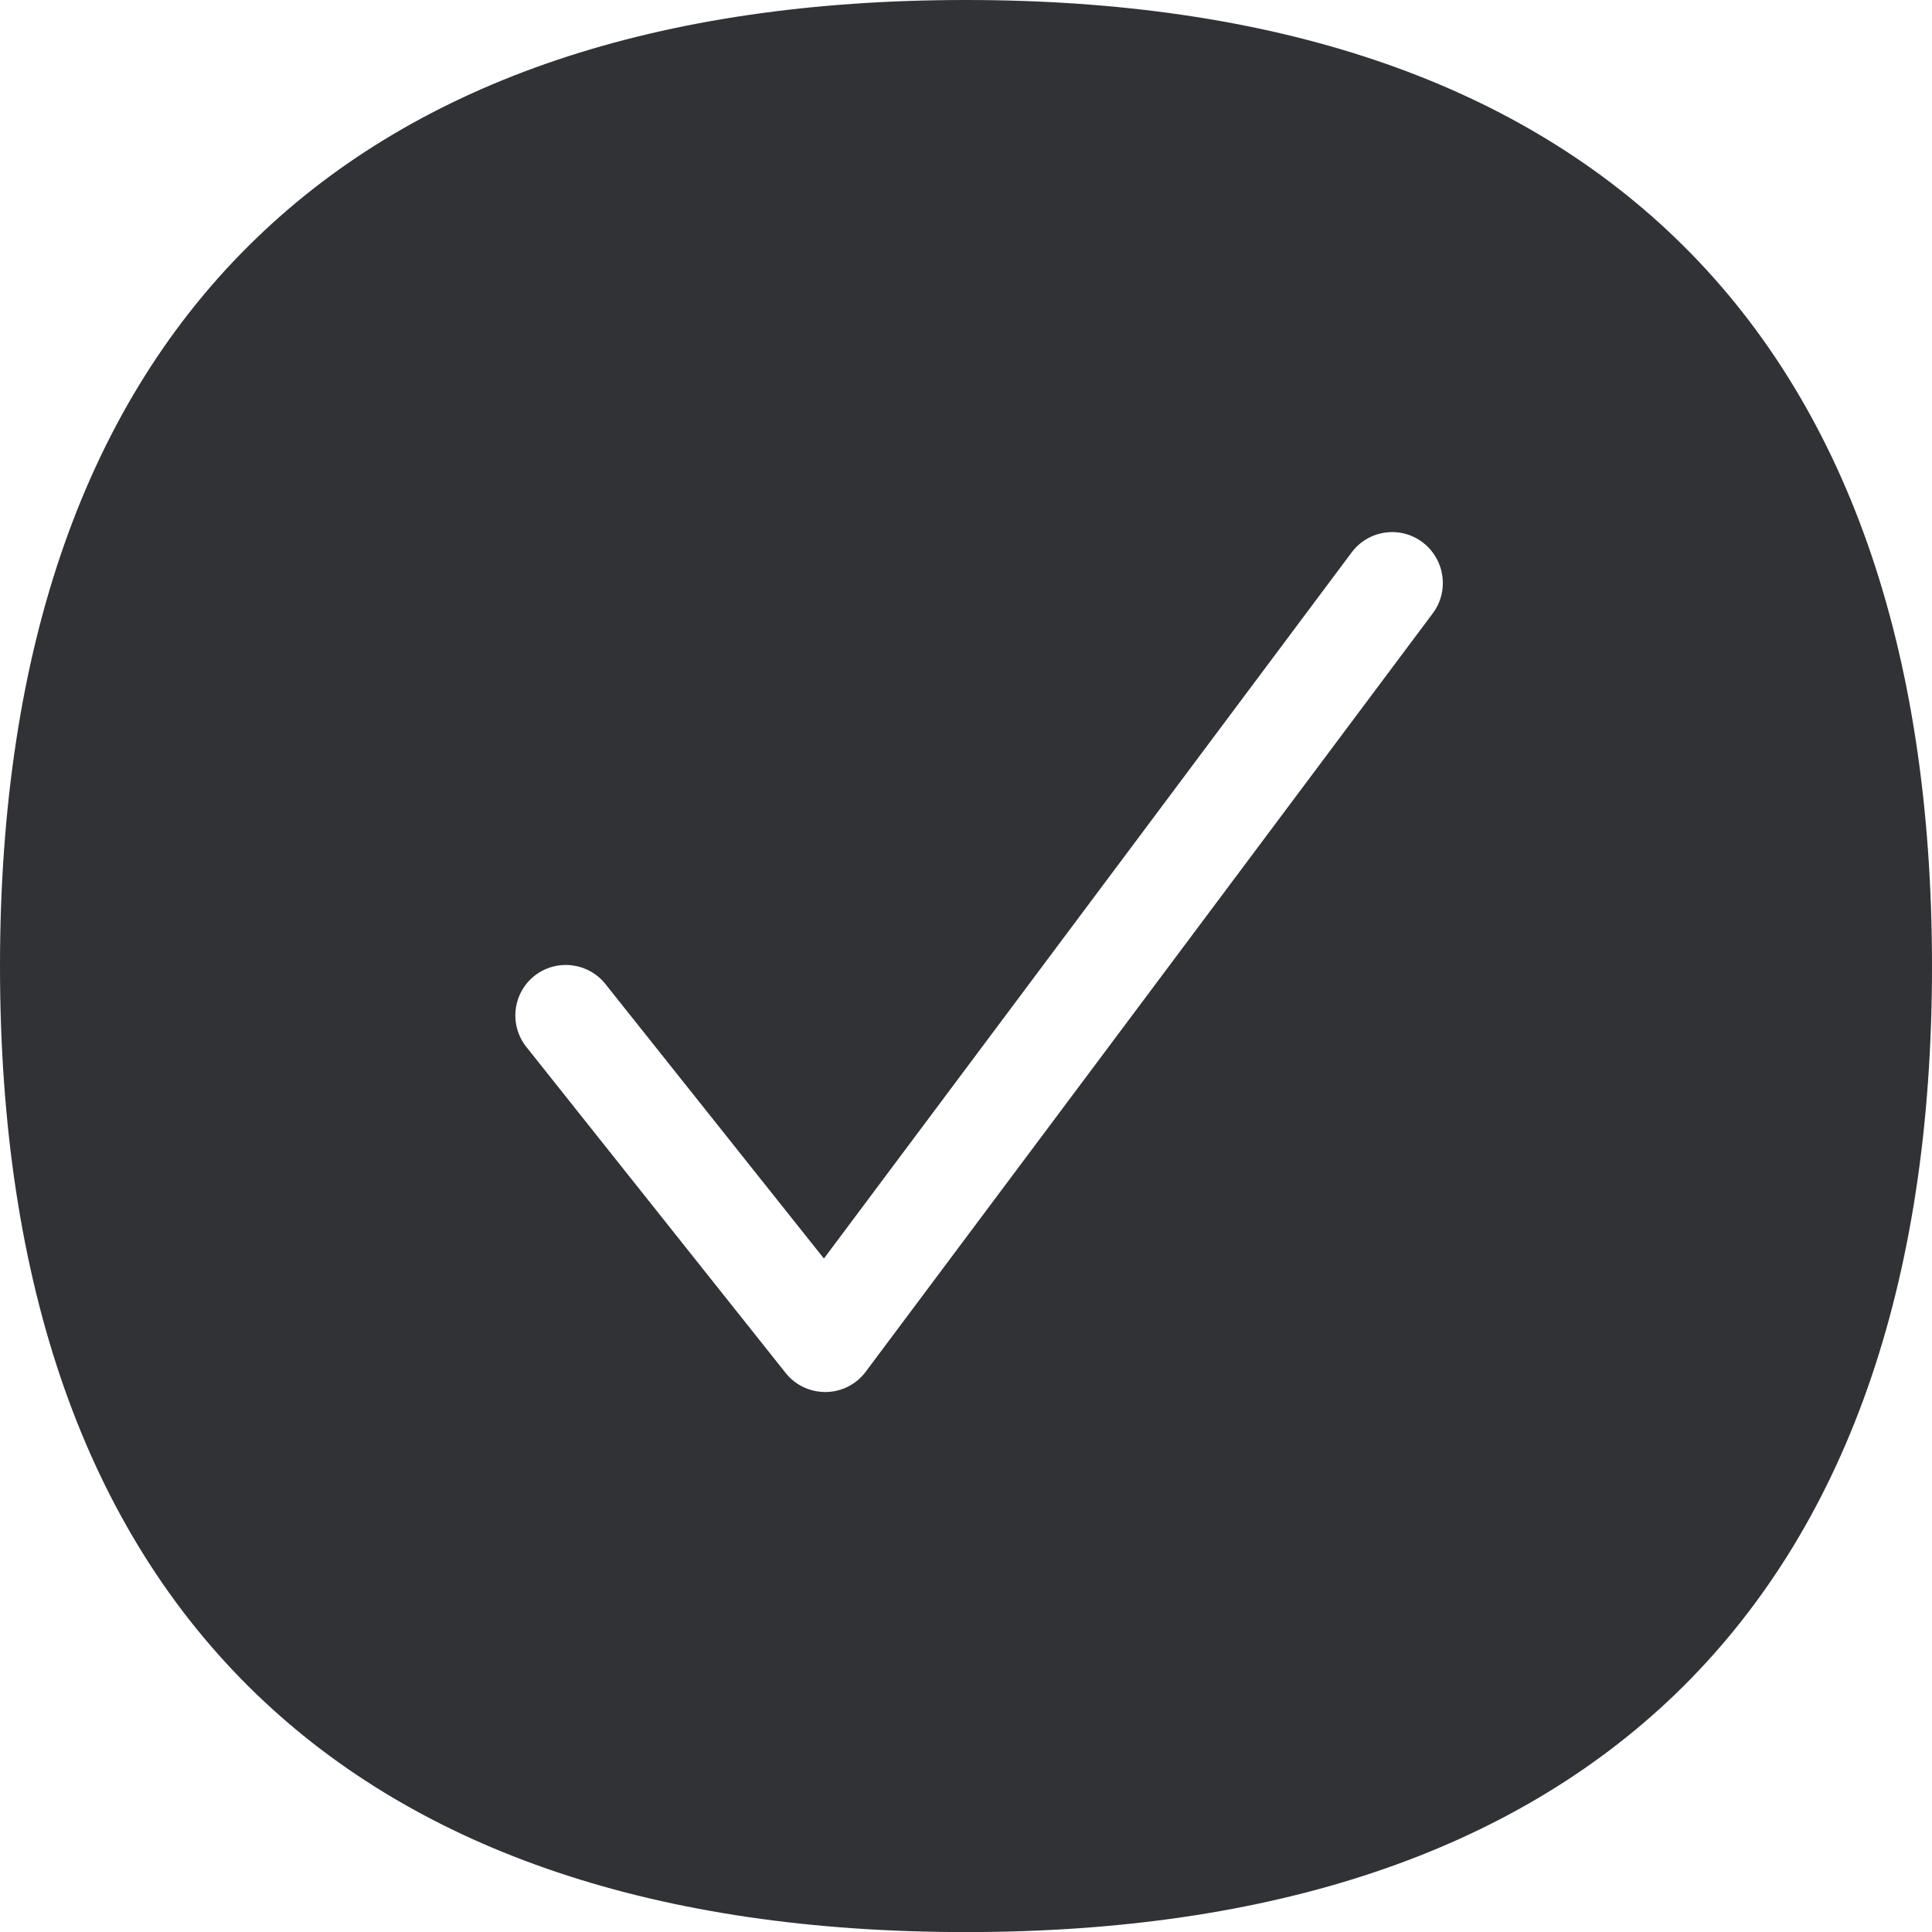
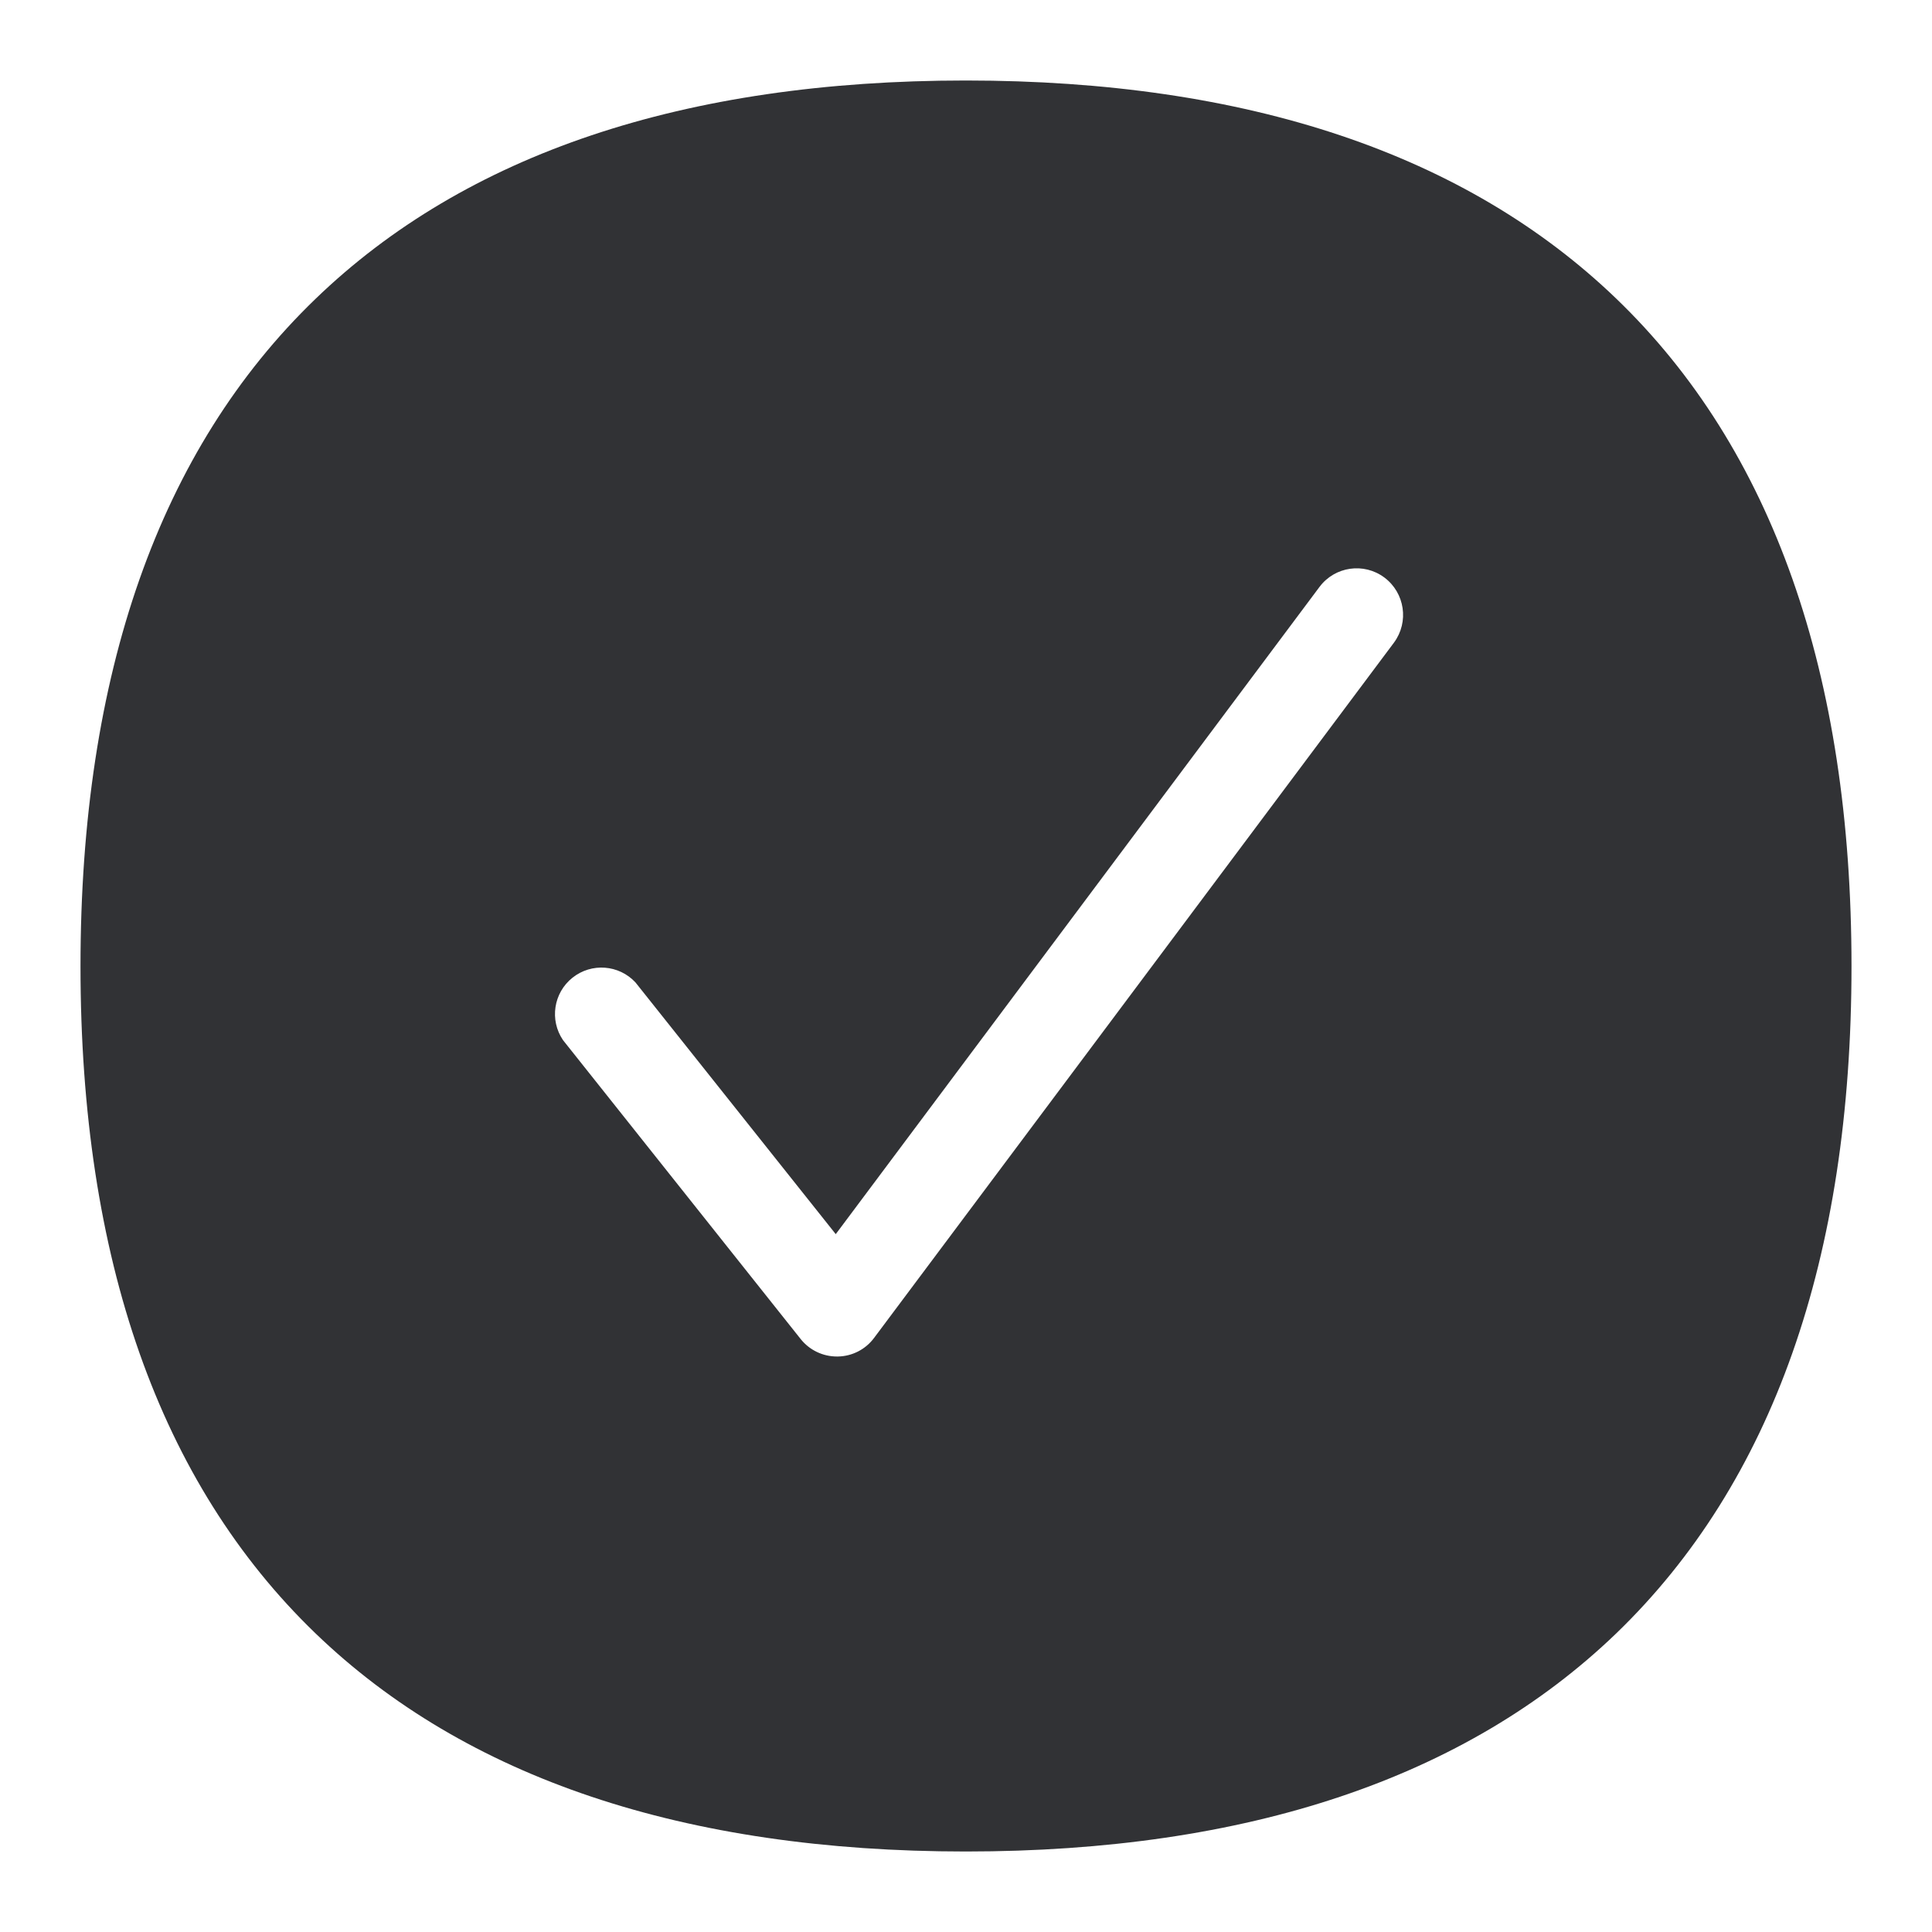
<svg xmlns="http://www.w3.org/2000/svg" width="24" height="24" viewBox="0 0 24 24">
-   <path d="M20.813 2.957C18.775.995 15.81 0 11.997 0 8.184 0 5.219.995 3.184 2.96 1.07 4.999 0 8.042 0 12.004c0 3.963 1.07 7.002 3.184 9.04 2.035 1.962 5 2.957 8.813 2.957 3.813 0 6.778-.995 8.816-2.957C22.926 19.005 24 15.966 24 12.003c0-3.962-1.07-7.008-3.187-9.046zM17.8 7.617l-7.045 9.422a.624.624 0 01-.492.253h-.01a.627.627 0 01-.493-.236l-3.221-4.05a.629.629 0 01.099-.883.63.63 0 01.882.1l2.715 3.411 6.556-8.772a.628.628 0 01.879-.127c.28.212.335.605.13.882z" fill="#313235" fill-rule="nonzero" />
+   <path d="M20.078 3.71C18.21 1.913 15.492 1 11.997 1c-3.495 0-6.213.912-8.079 2.714C1.981 5.582 1 8.371 1 12.004c0 3.631.981 6.417 2.918 8.285C5.784 22.088 8.502 23 11.997 23c3.495 0 6.213-.912 8.081-2.71C22.016 18.42 23 15.634 23 12.002c0-3.632-.981-6.424-2.922-8.292zm-2.761 4.272l-6.458 8.637a.572.572 0 01-.451.232h-.01a.575.575 0 01-.451-.216l-2.953-3.714a.577.577 0 01.9-.717l2.488 3.127 6.01-8.041a.576.576 0 01.805-.116.58.58 0 01.12.808z" fill="#313235" fill-rule="nonzero" />
</svg>
